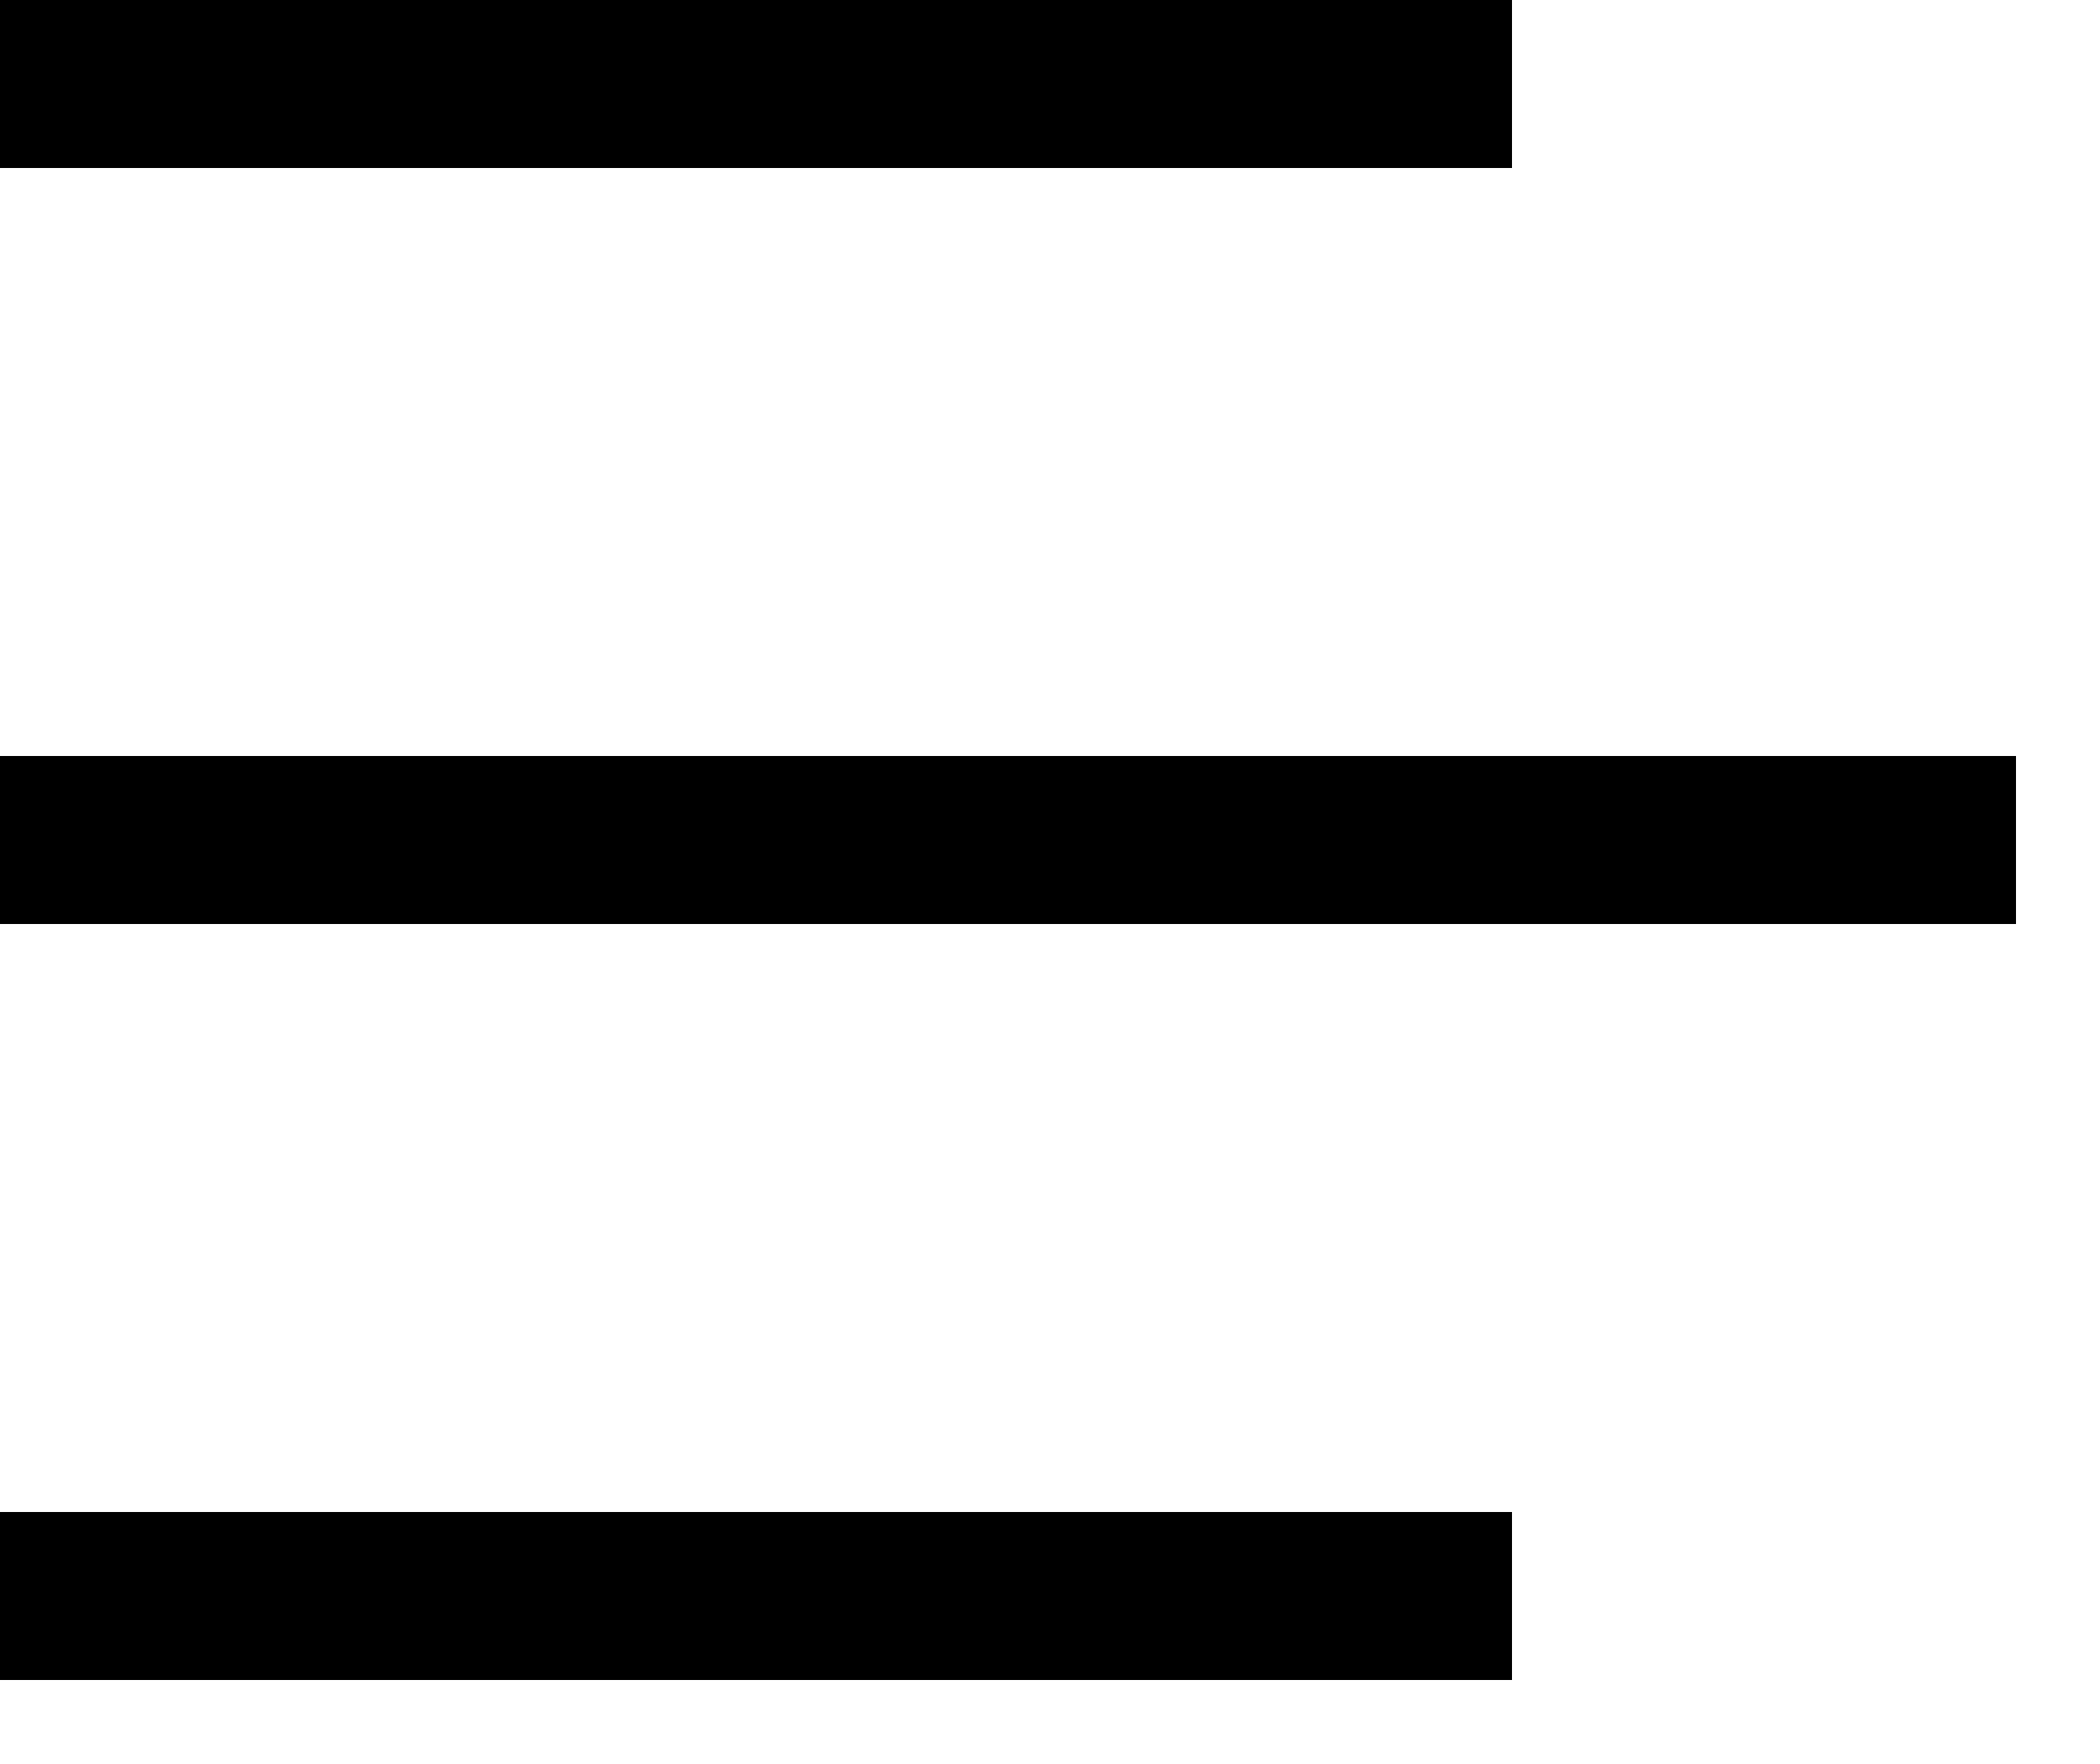
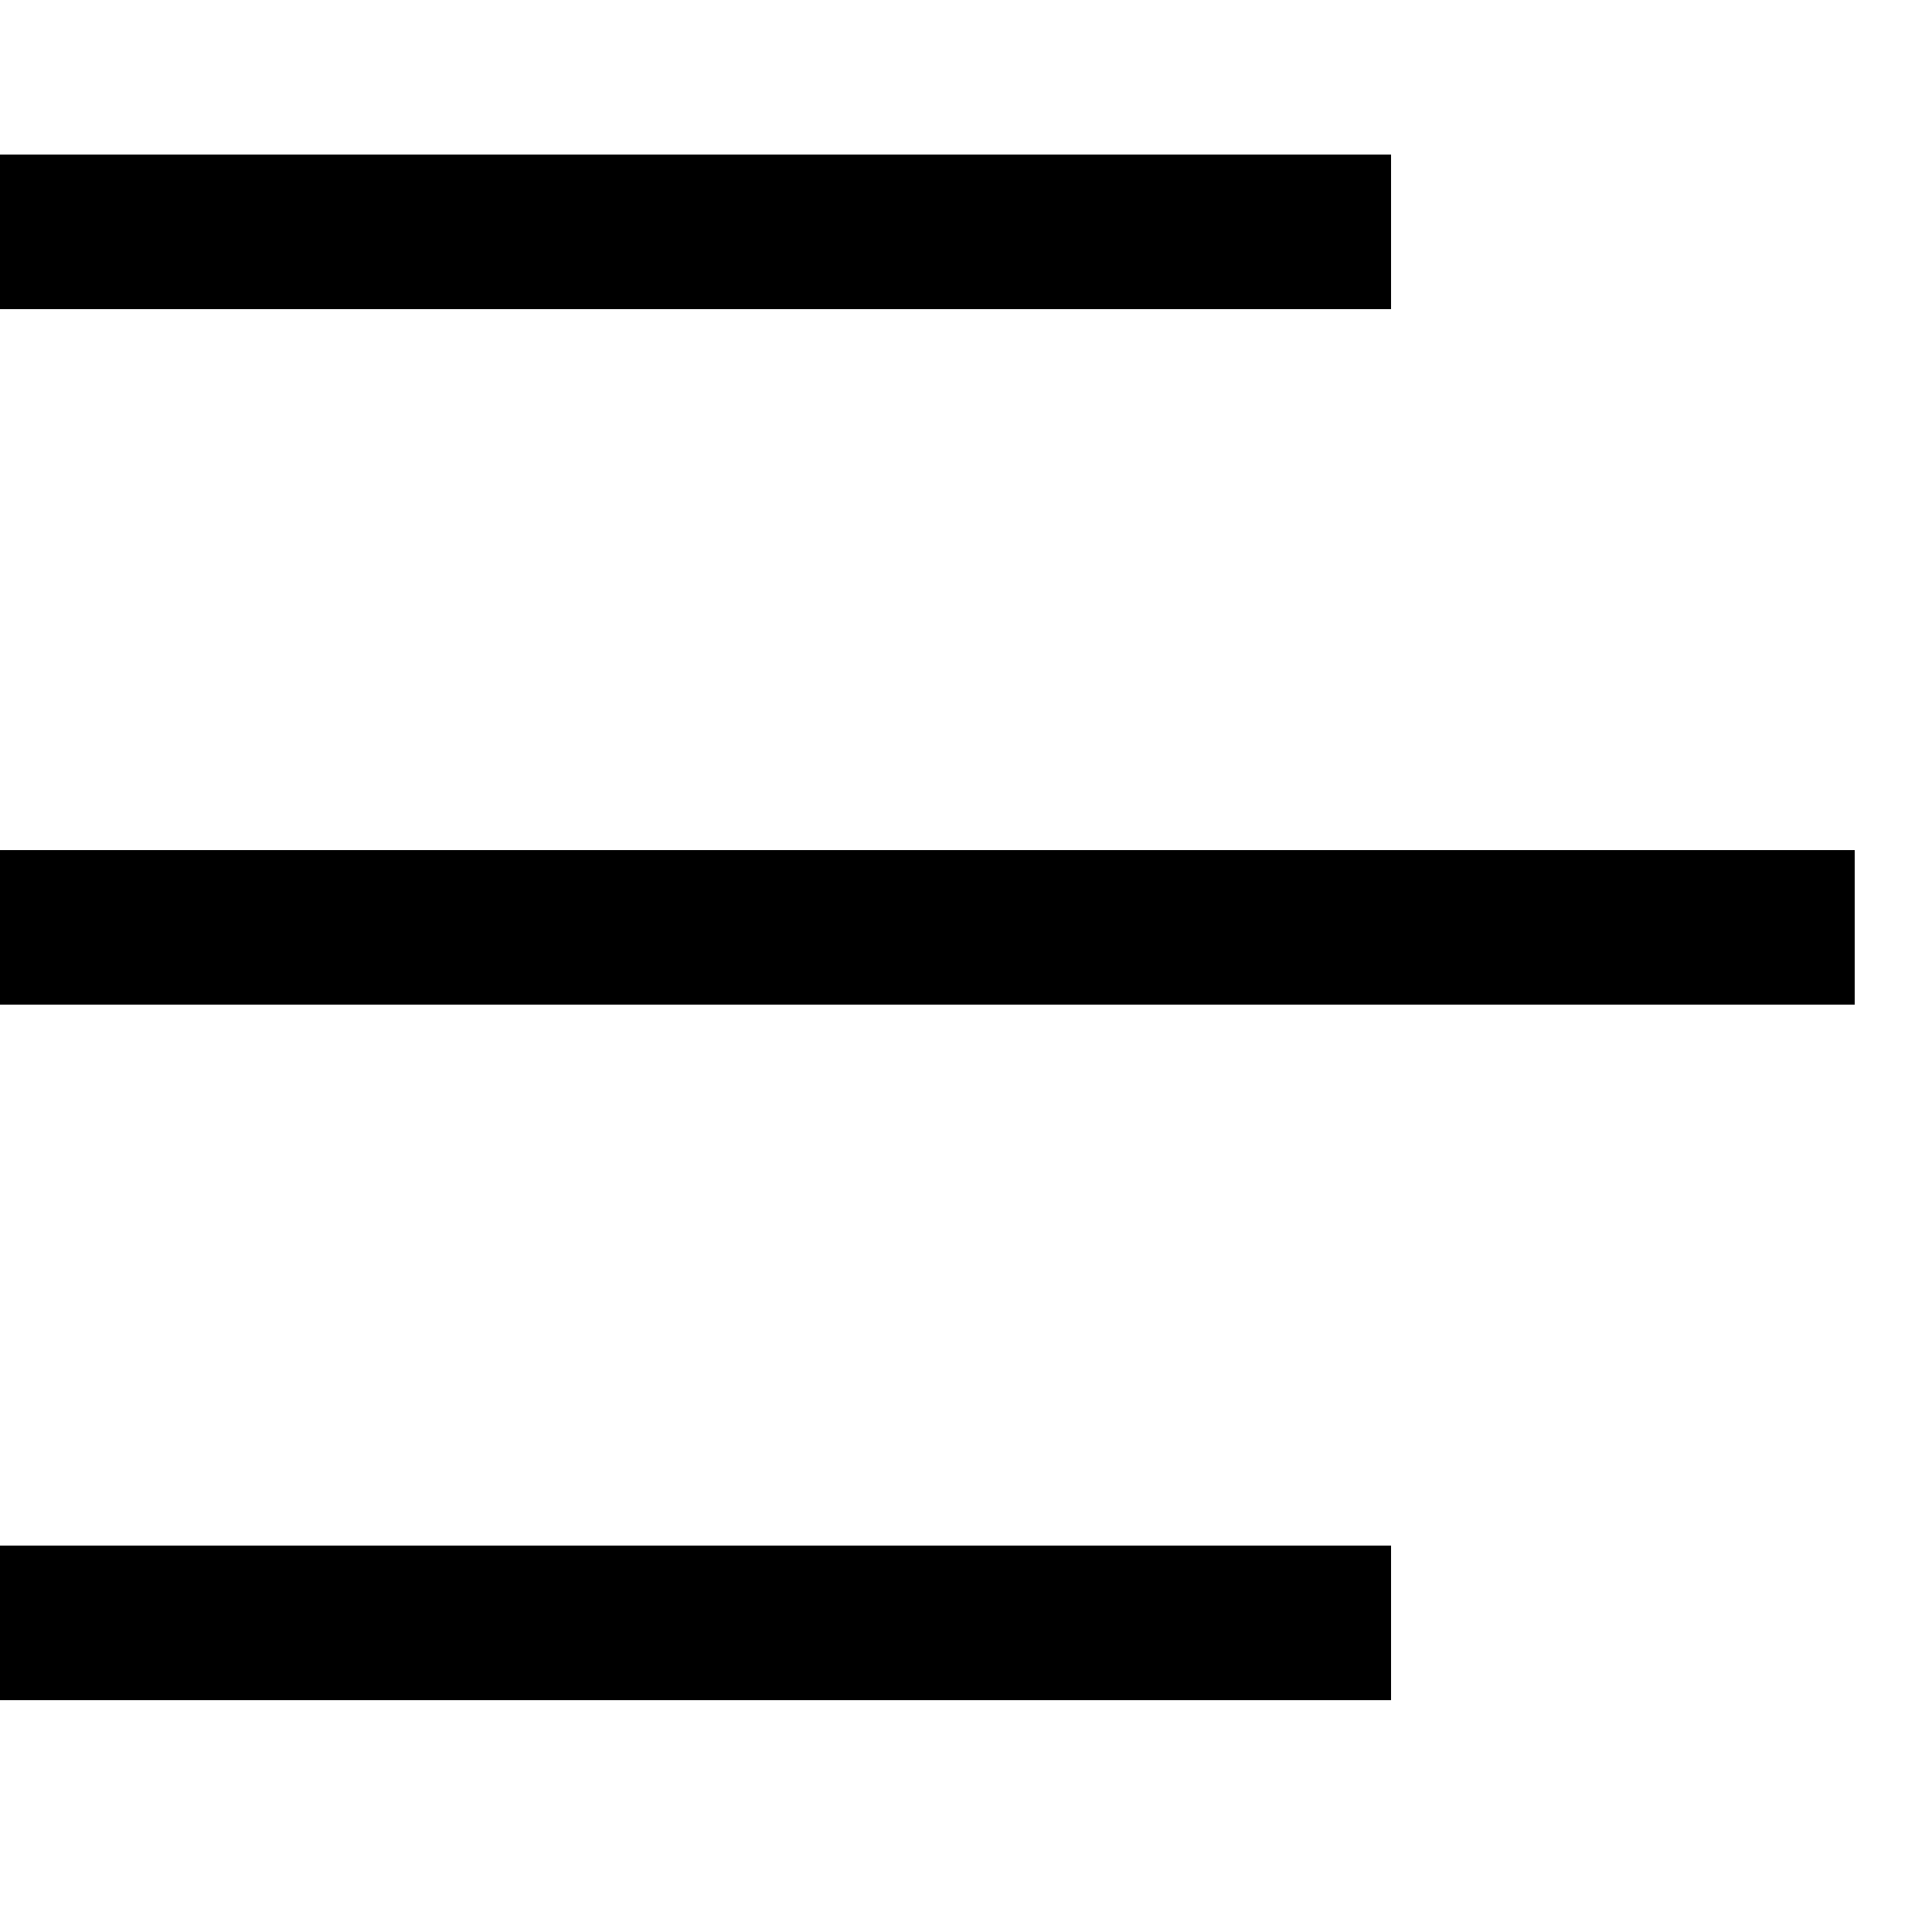
- <svg xmlns="http://www.w3.org/2000/svg" width="25" height="21" viewBox="0 0 25 21" fill="none">
+ <svg xmlns="http://www.w3.org/2000/svg" width="20" height="20" viewBox="0 0 25 21" fill="none">
  <rect width="18" height="2" fill="black" />
  <rect y="9" width="24" height="2" fill="black" />
  <rect y="18" width="18" height="2" fill="black" />
</svg>
